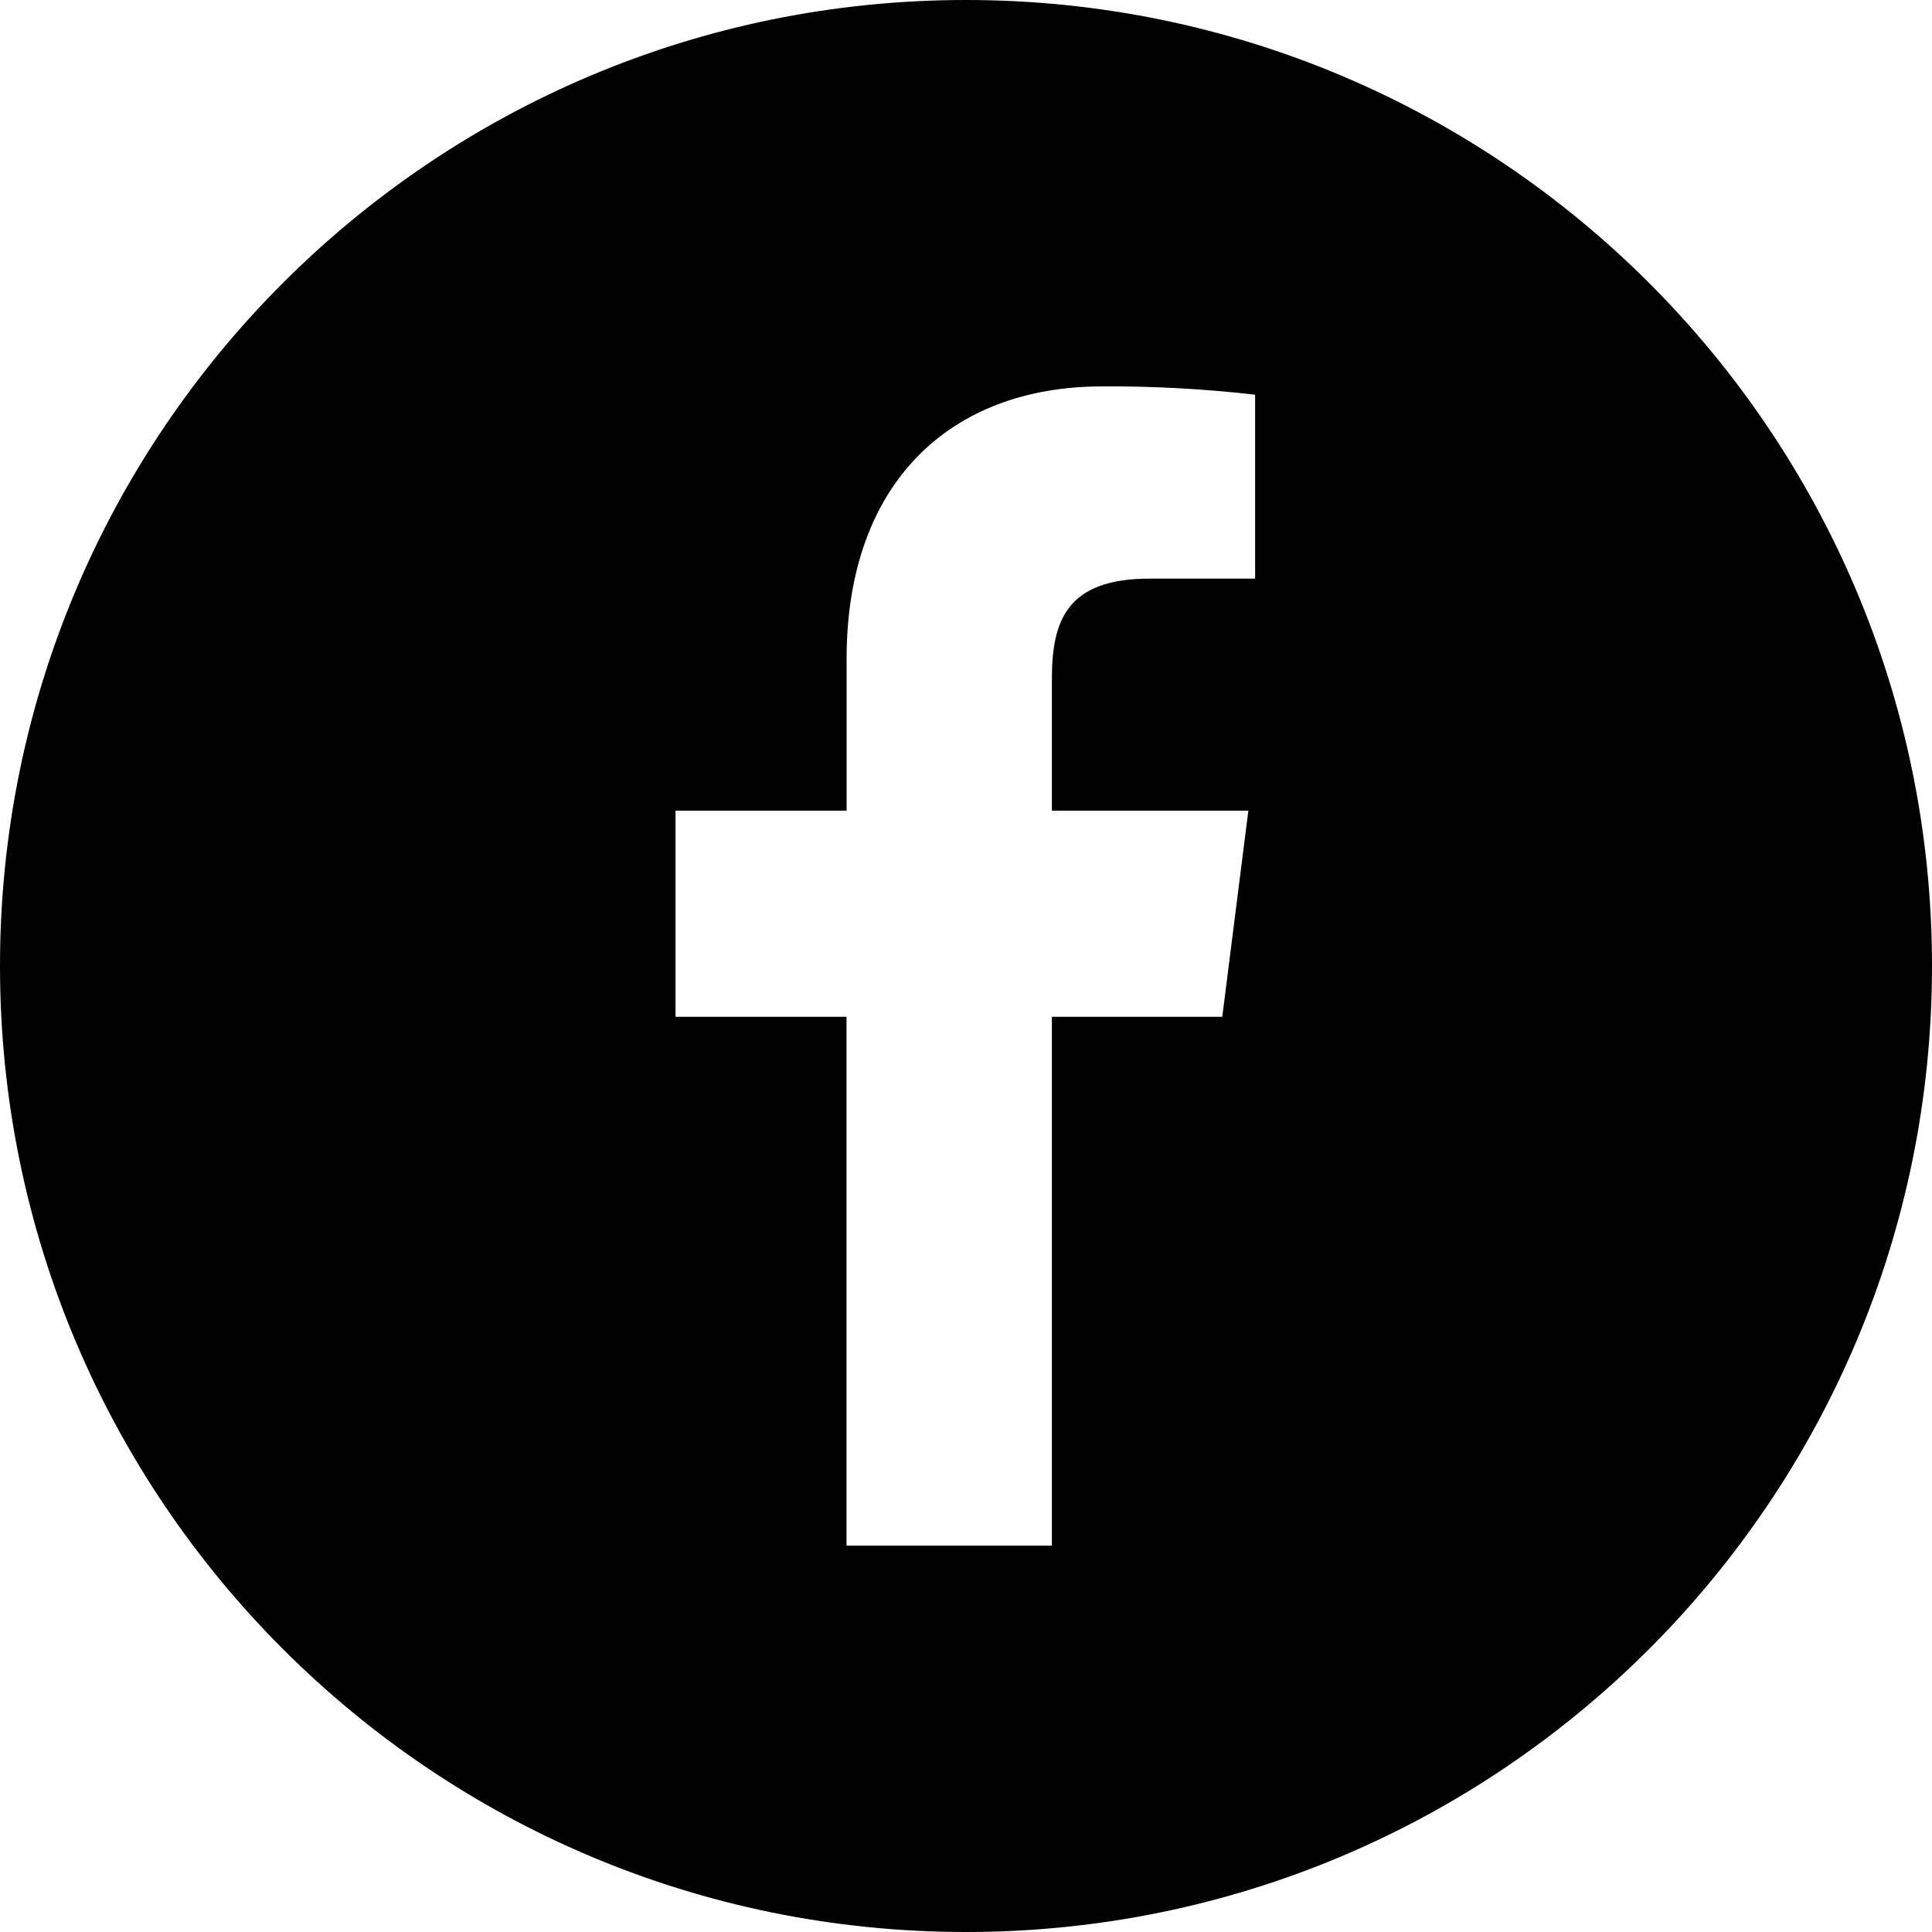
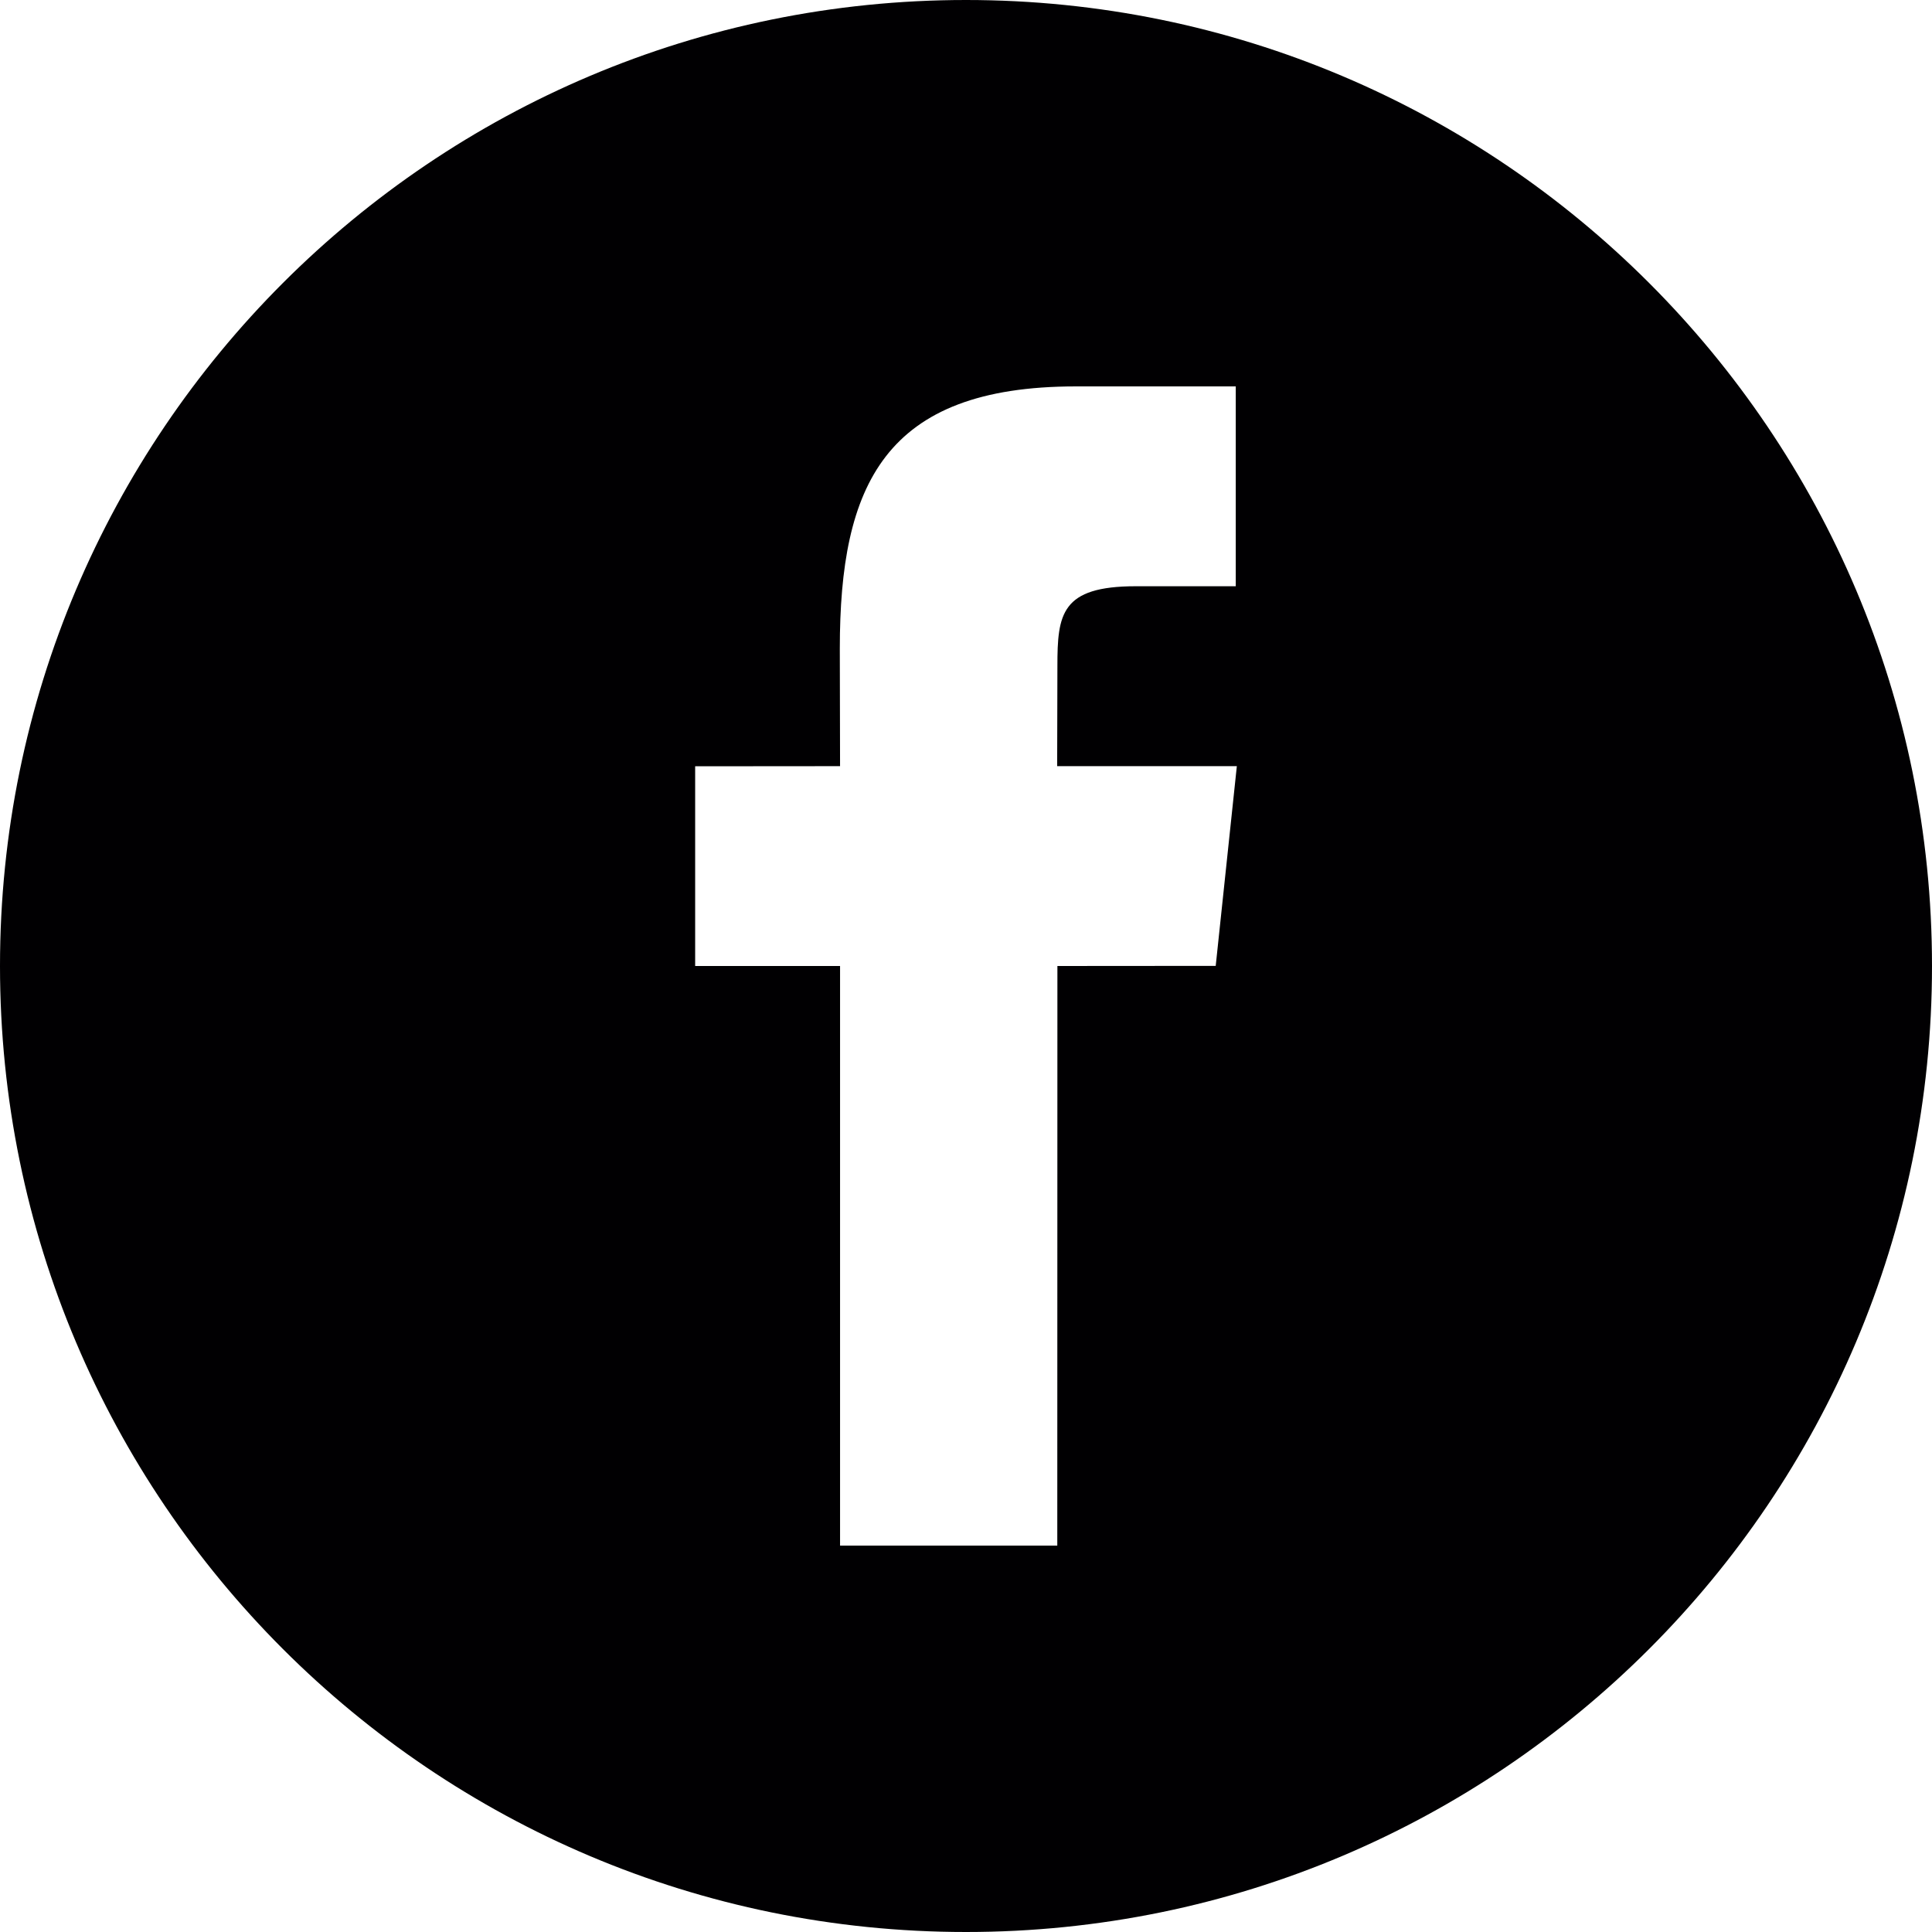
- <svg xmlns="http://www.w3.org/2000/svg" xmlns:xlink="http://www.w3.org/1999/xlink" width="20" height="20" viewBox="0 0 20 20">
-   <defs>
-     <path id="mm8ca" d="M290 920c5.523 0 10 4.477 10 10s-4.477 10-10 10-10-4.477-10-10 4.477-10 10-10zm2.993 4.086a13.133 13.133 0 0 0-1.583-.086c-1.57 0-2.646.995-2.646 2.82v1.572h-1.771v2.134h1.77V936h2.126v-5.474h1.764l.27-2.134h-2.034v-1.363c0-.613.16-1.039 1.014-1.039h1.09z" />
-   </defs>
+ <svg xmlns="http://www.w3.org/2000/svg" version="1.1" id="Capa_1" x="0px" y="0px" viewBox="0 0 486.392 486.392" style="enable-background:new 0 0 486.392 486.392;" xml:space="preserve">
  <g>
-     <g transform="translate(-280 -920)">
-       <use xlink:href="#mm8ca" />
+     <g>
+       <g>
+         <path style="fill:#010002;" d="M243.196,0C108.891,0,0,108.891,0,243.196s108.891,243.196,243.196,243.196     s243.196-108.891,243.196-243.196C486.392,108.861,377.501,0,243.196,0z M306.062,243.165l-39.854,0.03l-0.03,145.917h-54.689     V243.196H175.01v-50.281l36.479-0.03l-0.061-29.609c0-41.039,11.126-65.997,59.431-65.997h40.249v50.311h-25.171     c-18.817,0-19.729,7.022-19.729,20.124l-0.061,25.171h45.234L306.062,243.165z" />
+       </g>
    </g>
+     <g>
+ 	</g>
+     <g>
+ 	</g>
+     <g>
+ 	</g>
+     <g>
+ 	</g>
+     <g>
+ 	</g>
+     <g>
+ 	</g>
+     <g>
+ 	</g>
+     <g>
+ 	</g>
+     <g>
+ 	</g>
+     <g>
+ 	</g>
+     <g>
+ 	</g>
+     <g>
+ 	</g>
+     <g>
+ 	</g>
+     <g>
+ 	</g>
+     <g>
+ 	</g>
  </g>
+   <g>
+ </g>
+   <g>
+ </g>
+   <g>
+ </g>
+   <g>
+ </g>
+   <g>
+ </g>
+   <g>
+ </g>
+   <g>
+ </g>
+   <g>
+ </g>
+   <g>
+ </g>
+   <g>
+ </g>
+   <g>
+ </g>
+   <g>
+ </g>
+   <g>
+ </g>
+   <g>
+ </g>
+   <g>
+ </g>
</svg>
